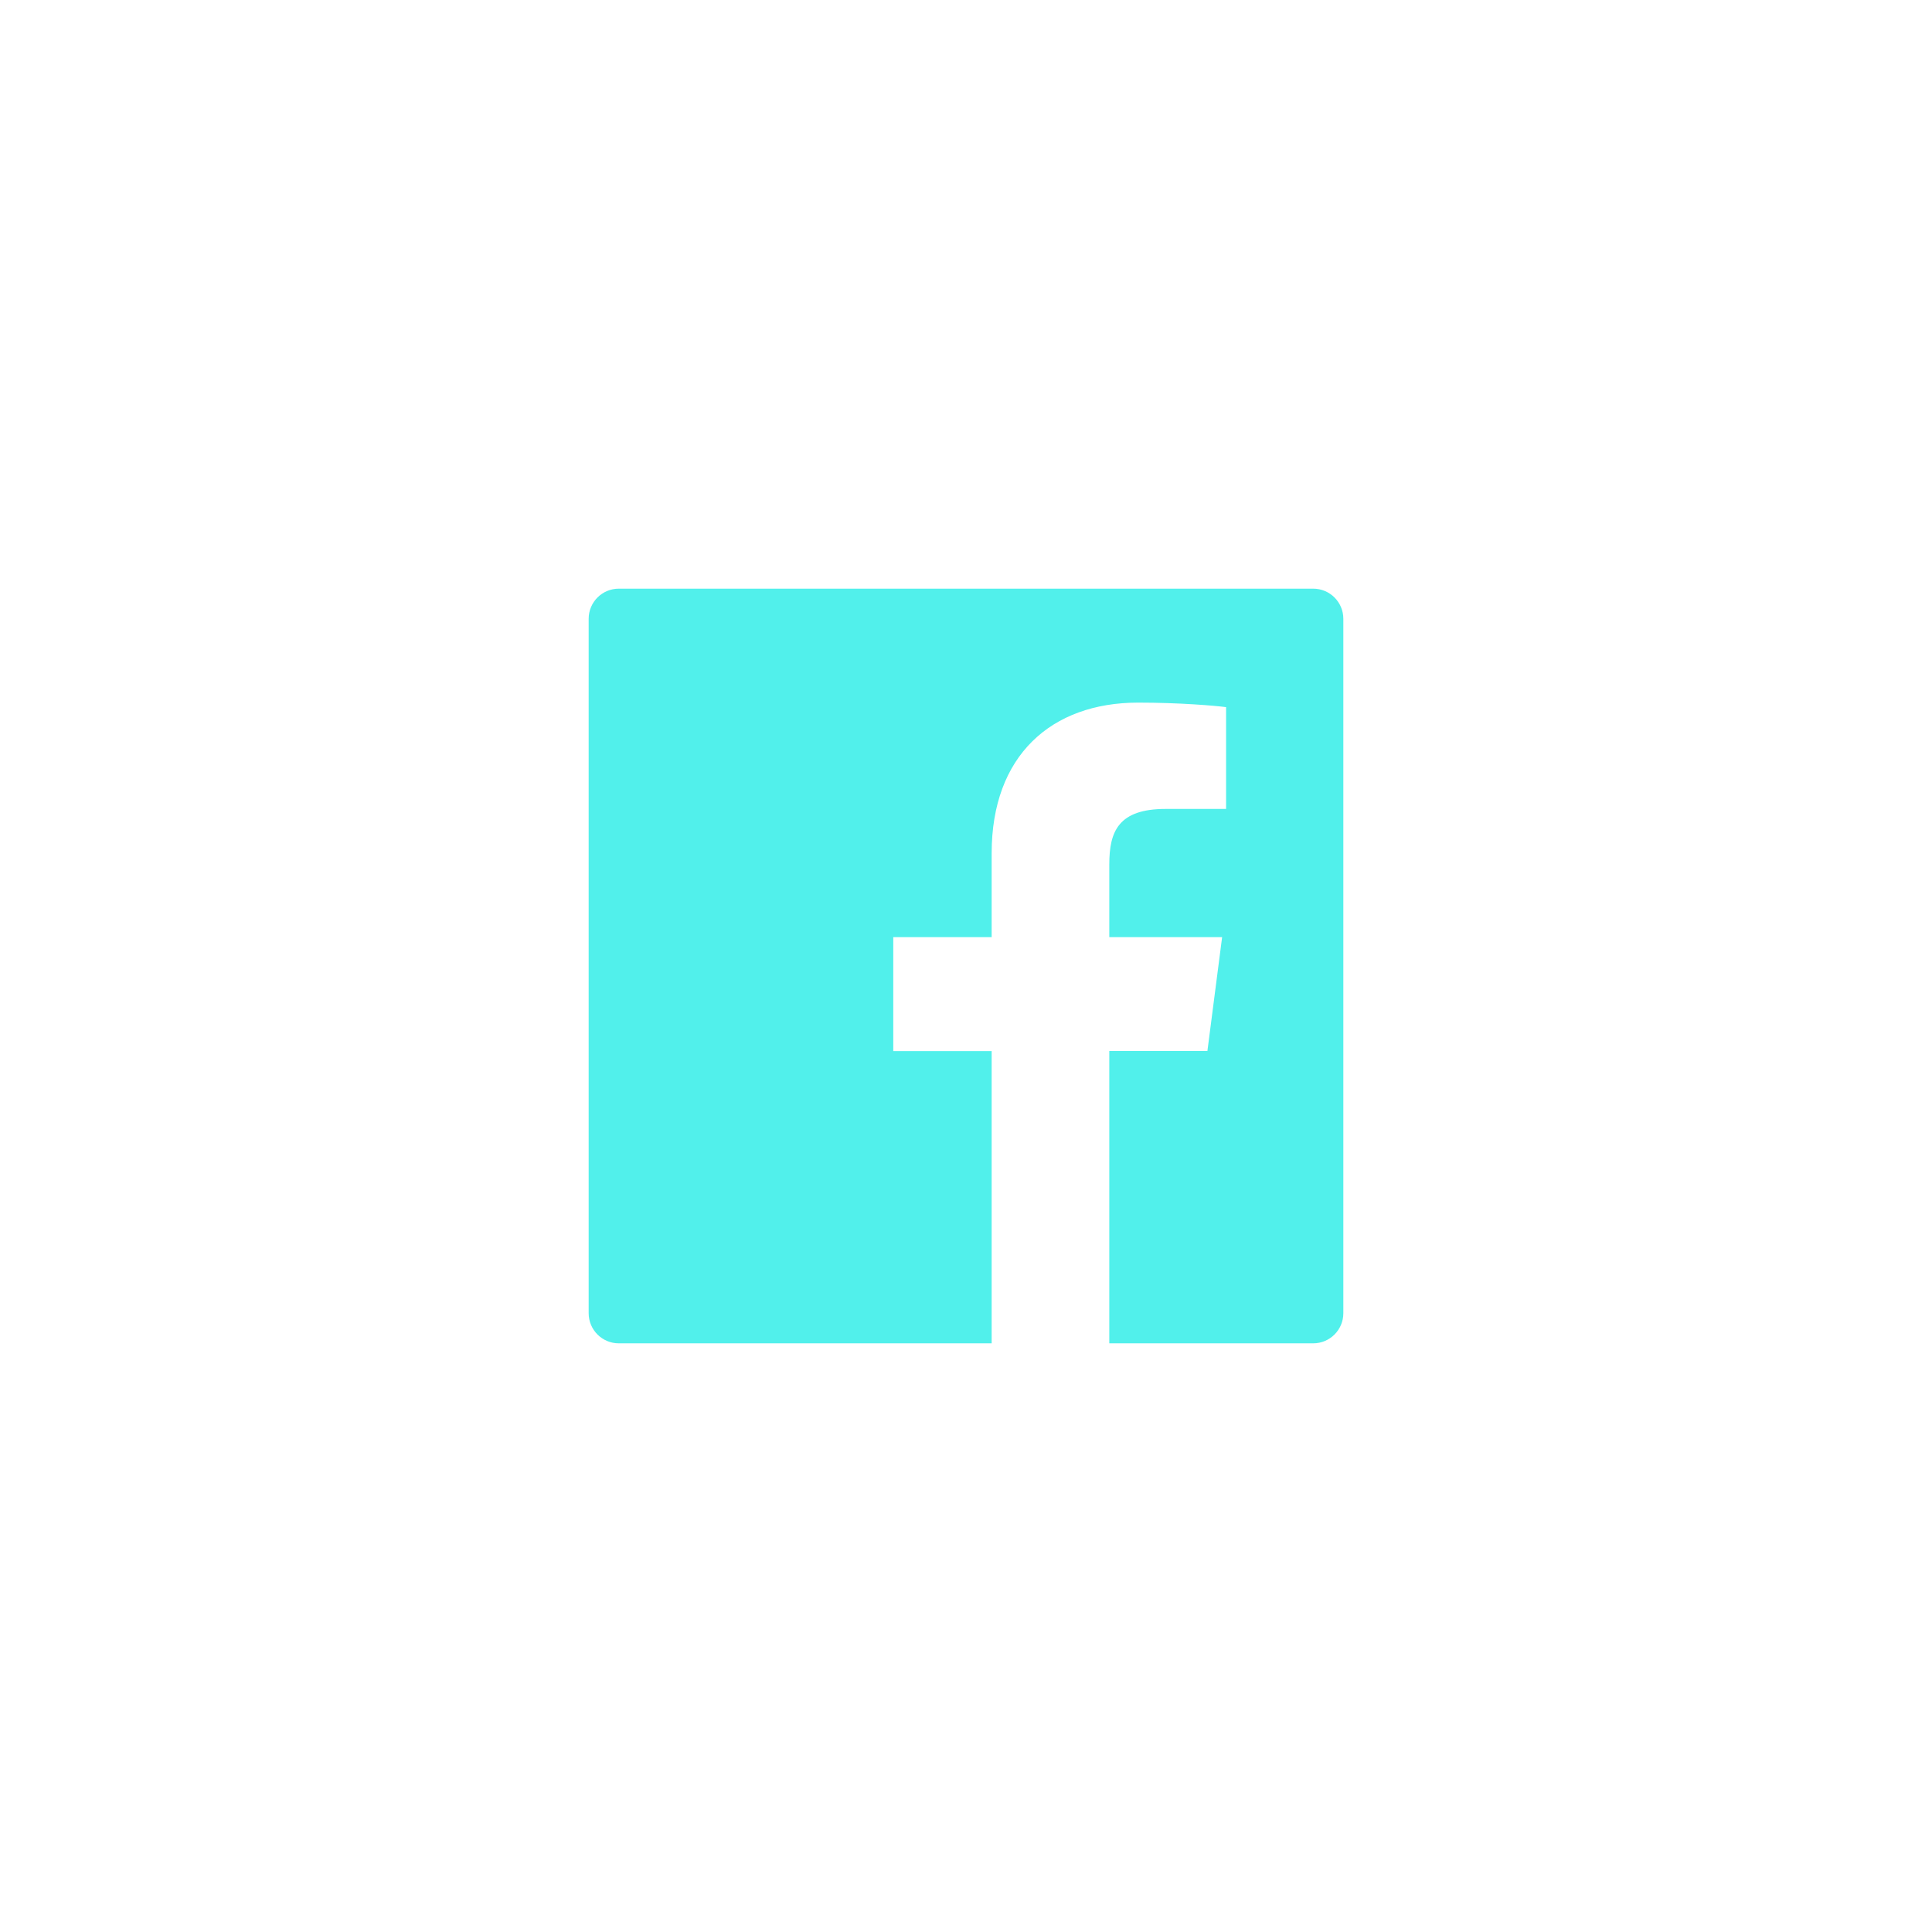
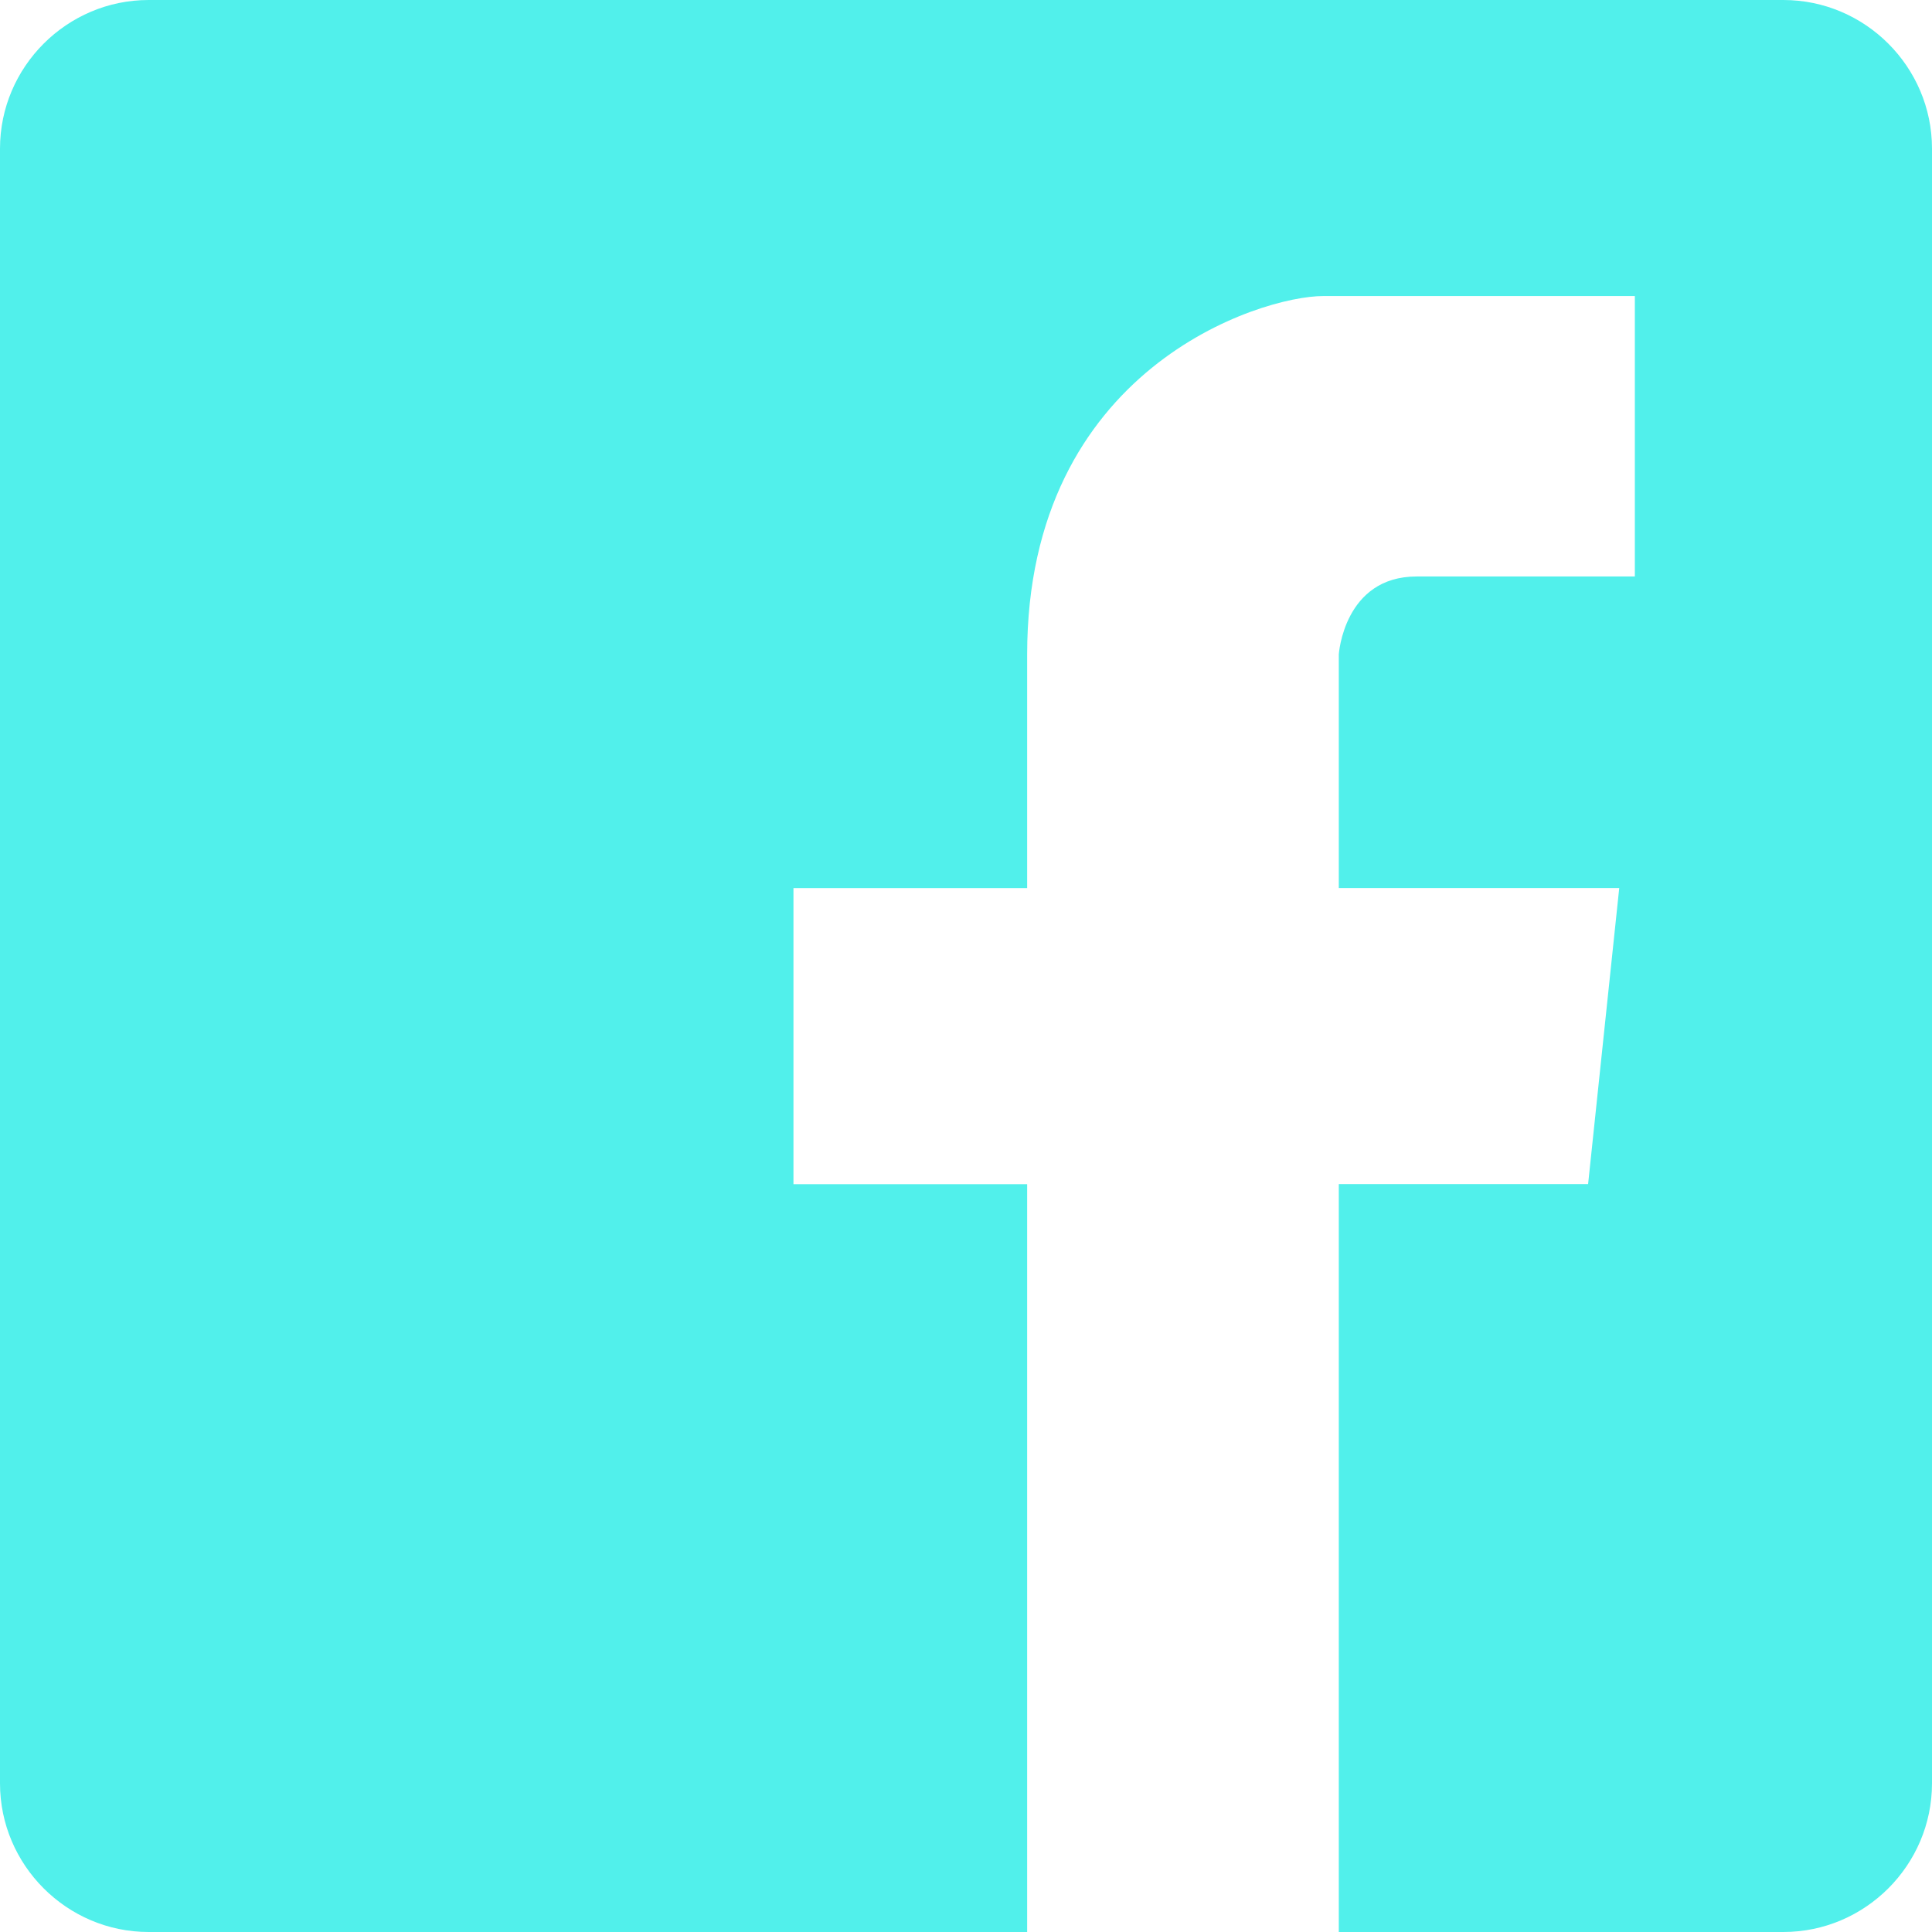
- <svg xmlns="http://www.w3.org/2000/svg" width="512" height="512" viewBox="0 0 512 512" style="color:#51F0EB" class="h-full w-full">
-   <rect width="512" height="512" x="0" y="0" rx="30" fill="transparent" stroke="transparent" stroke-width="0" stroke-opacity="100%" paint-order="stroke" />
-   <svg width="256px" height="256px" viewBox="0 0 1024 1024" fill="#51F0EB" x="128" y="128" role="img" style="display:inline-block;vertical-align:middle">
-     <g fill="#51F0EB">
-       <path fill="currentColor" d="M880 112H144c-17.7 0-32 14.3-32 32v736c0 17.7 14.3 32 32 32h736c17.7 0 32-14.3 32-32V144c0-17.7-14.3-32-32-32zm-92.4 233.5h-63.9c-50.1 0-59.8 23.8-59.8 58.8v77.1h119.6l-15.6 120.7h-104V912H539.2V602.2H434.9V481.4h104.3v-89c0-103.3 63.1-159.6 155.3-159.6c44.2 0 82.1 3.3 93.2 4.8v107.9z" />
-     </g>
-   </svg>
+ <svg xmlns="http://www.w3.org/2000/svg" viewBox="0 0 26 26" id="facebook-logo">
+   <path fill="#51F0EB" d="M24 0H2C.9 0 0 .9 0 2v22c0 1.1.9 2 2 2h11.823V15.936h-3.145v-3.984h3.145V8.807c0-3.853 3.145-4.823 3.984-4.823h4.194v3.774h-2.936c-.979 0-1.048 1.048-1.048 1.048v3.145h3.774l-.419 3.984h-3.355V26H24c1.1 0 2-.9 2-2V2c0-1.1-.9-2-2-2z" />
</svg>
